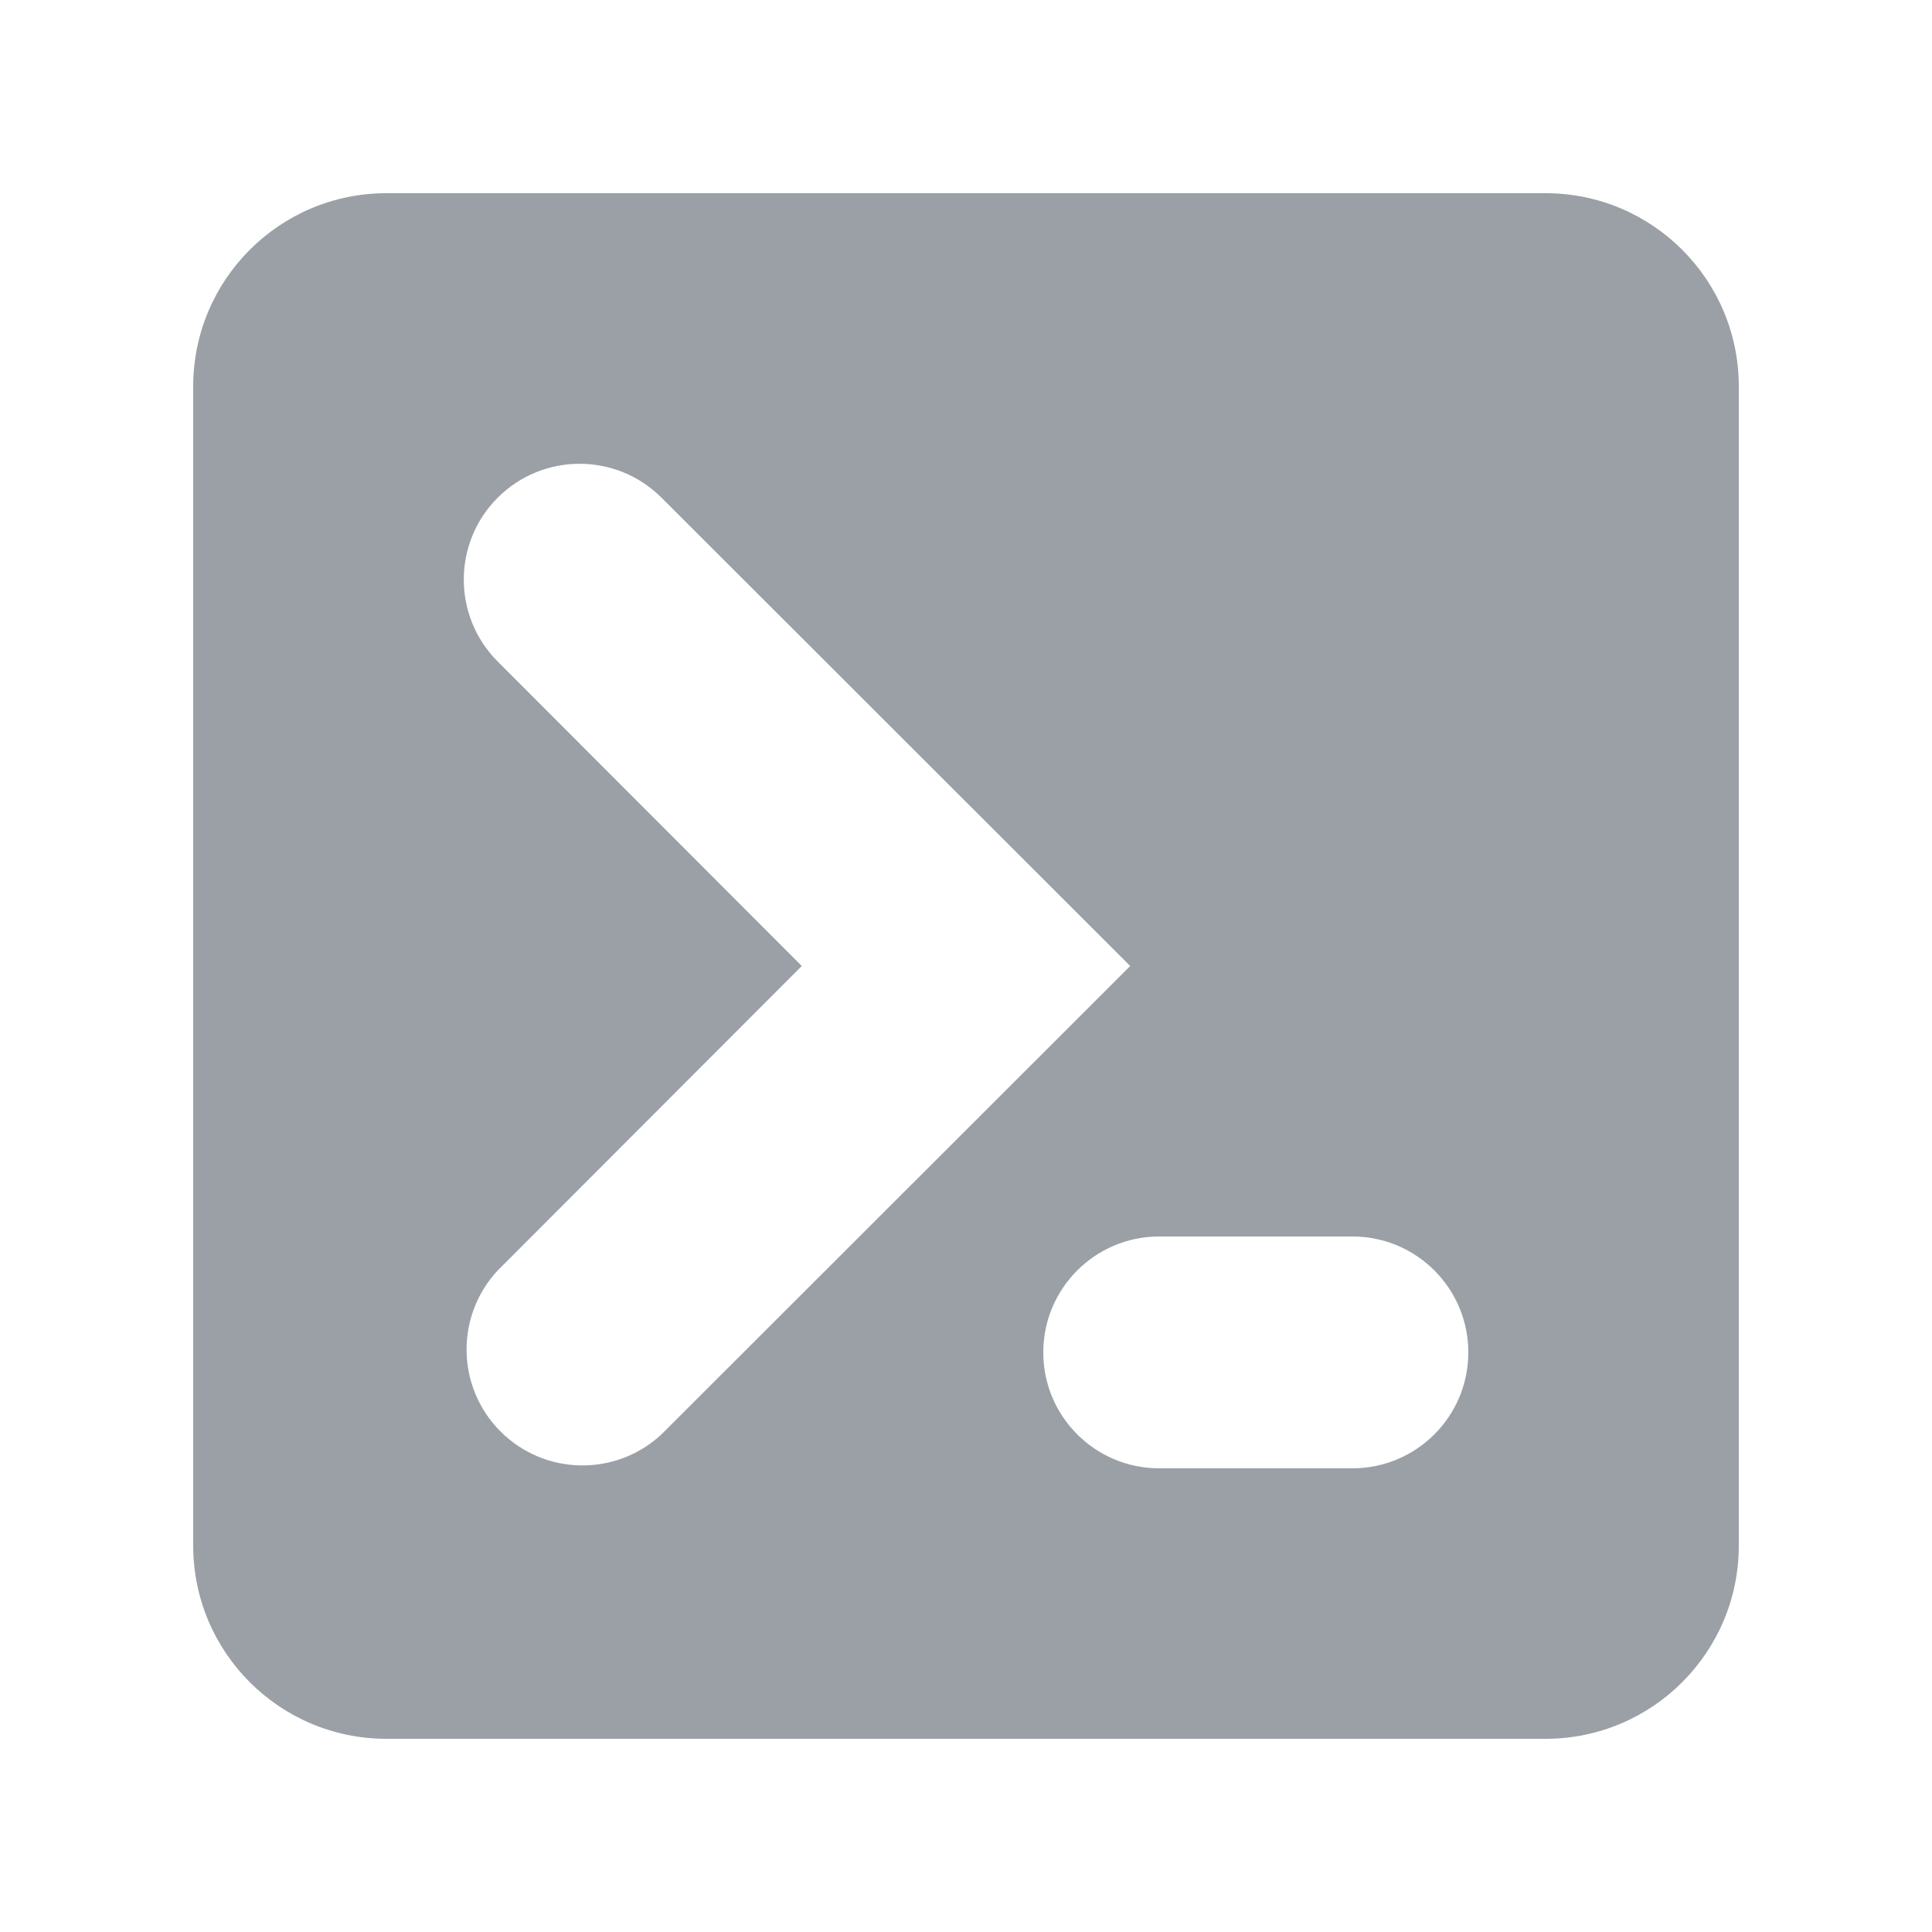
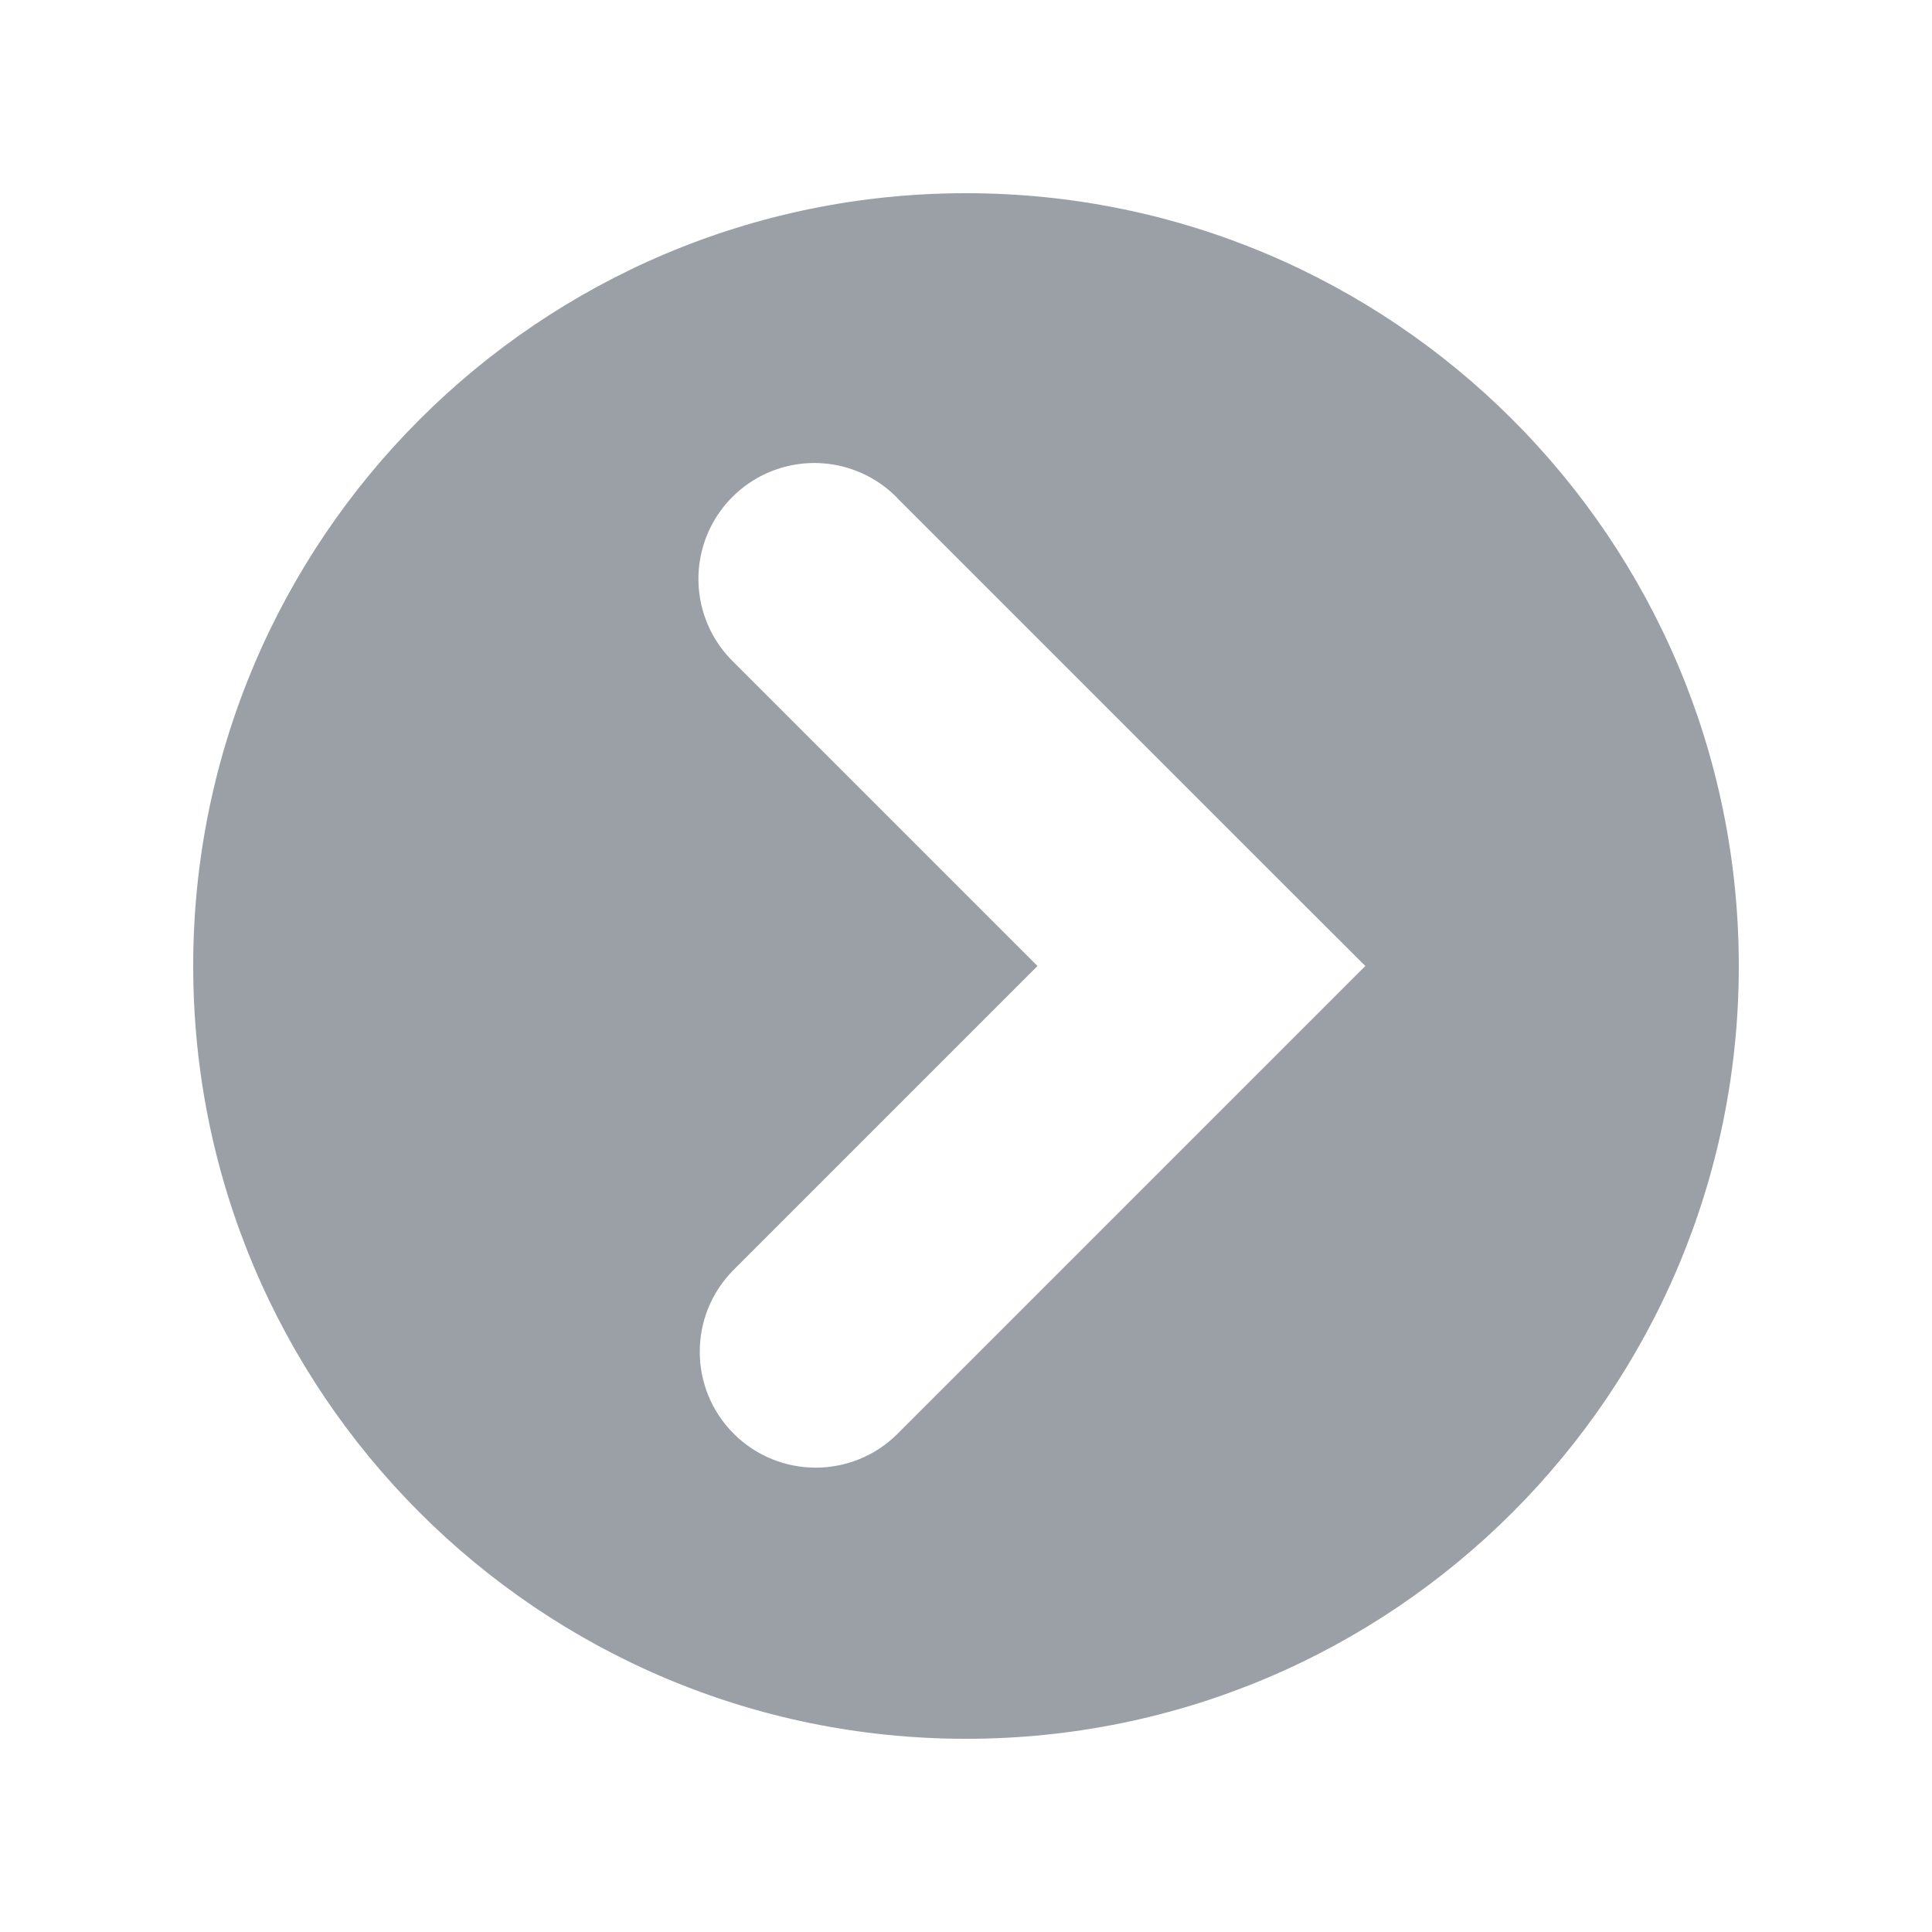
<svg xmlns="http://www.w3.org/2000/svg" width="10" height="10" fill="none">
-   <path fill-rule="evenodd" clip-rule="evenodd" d="M1 2a1 1 0 011-1h6a1 1 0 011 1v6a1 1 0 01-1 1H2a1 1 0 01-1-1V2zm1.576.576a.6.6 0 01.848 0L5.85 5 3.424 7.424a.6.6 0 01-.848-.848L4.15 5 2.576 3.424a.6.6 0 010-.848zM6 6.4a.6.6 0 000 1.2h1a.6.6 0 000-1.2H6z" fill="#9AA0A6" />
+   <path fill-rule="evenodd" clip-rule="evenodd" d="M5 9a4 4 0 100-8 4 4 0 000 8zm-.357-6.424a.6.6 0 10-.849.848L5.37 5 3.794 6.576a.6.6 0 00.849.848l2-2L7.067 5l-.425-.424-2-2z" fill="#9AA0A6" />
</svg>
